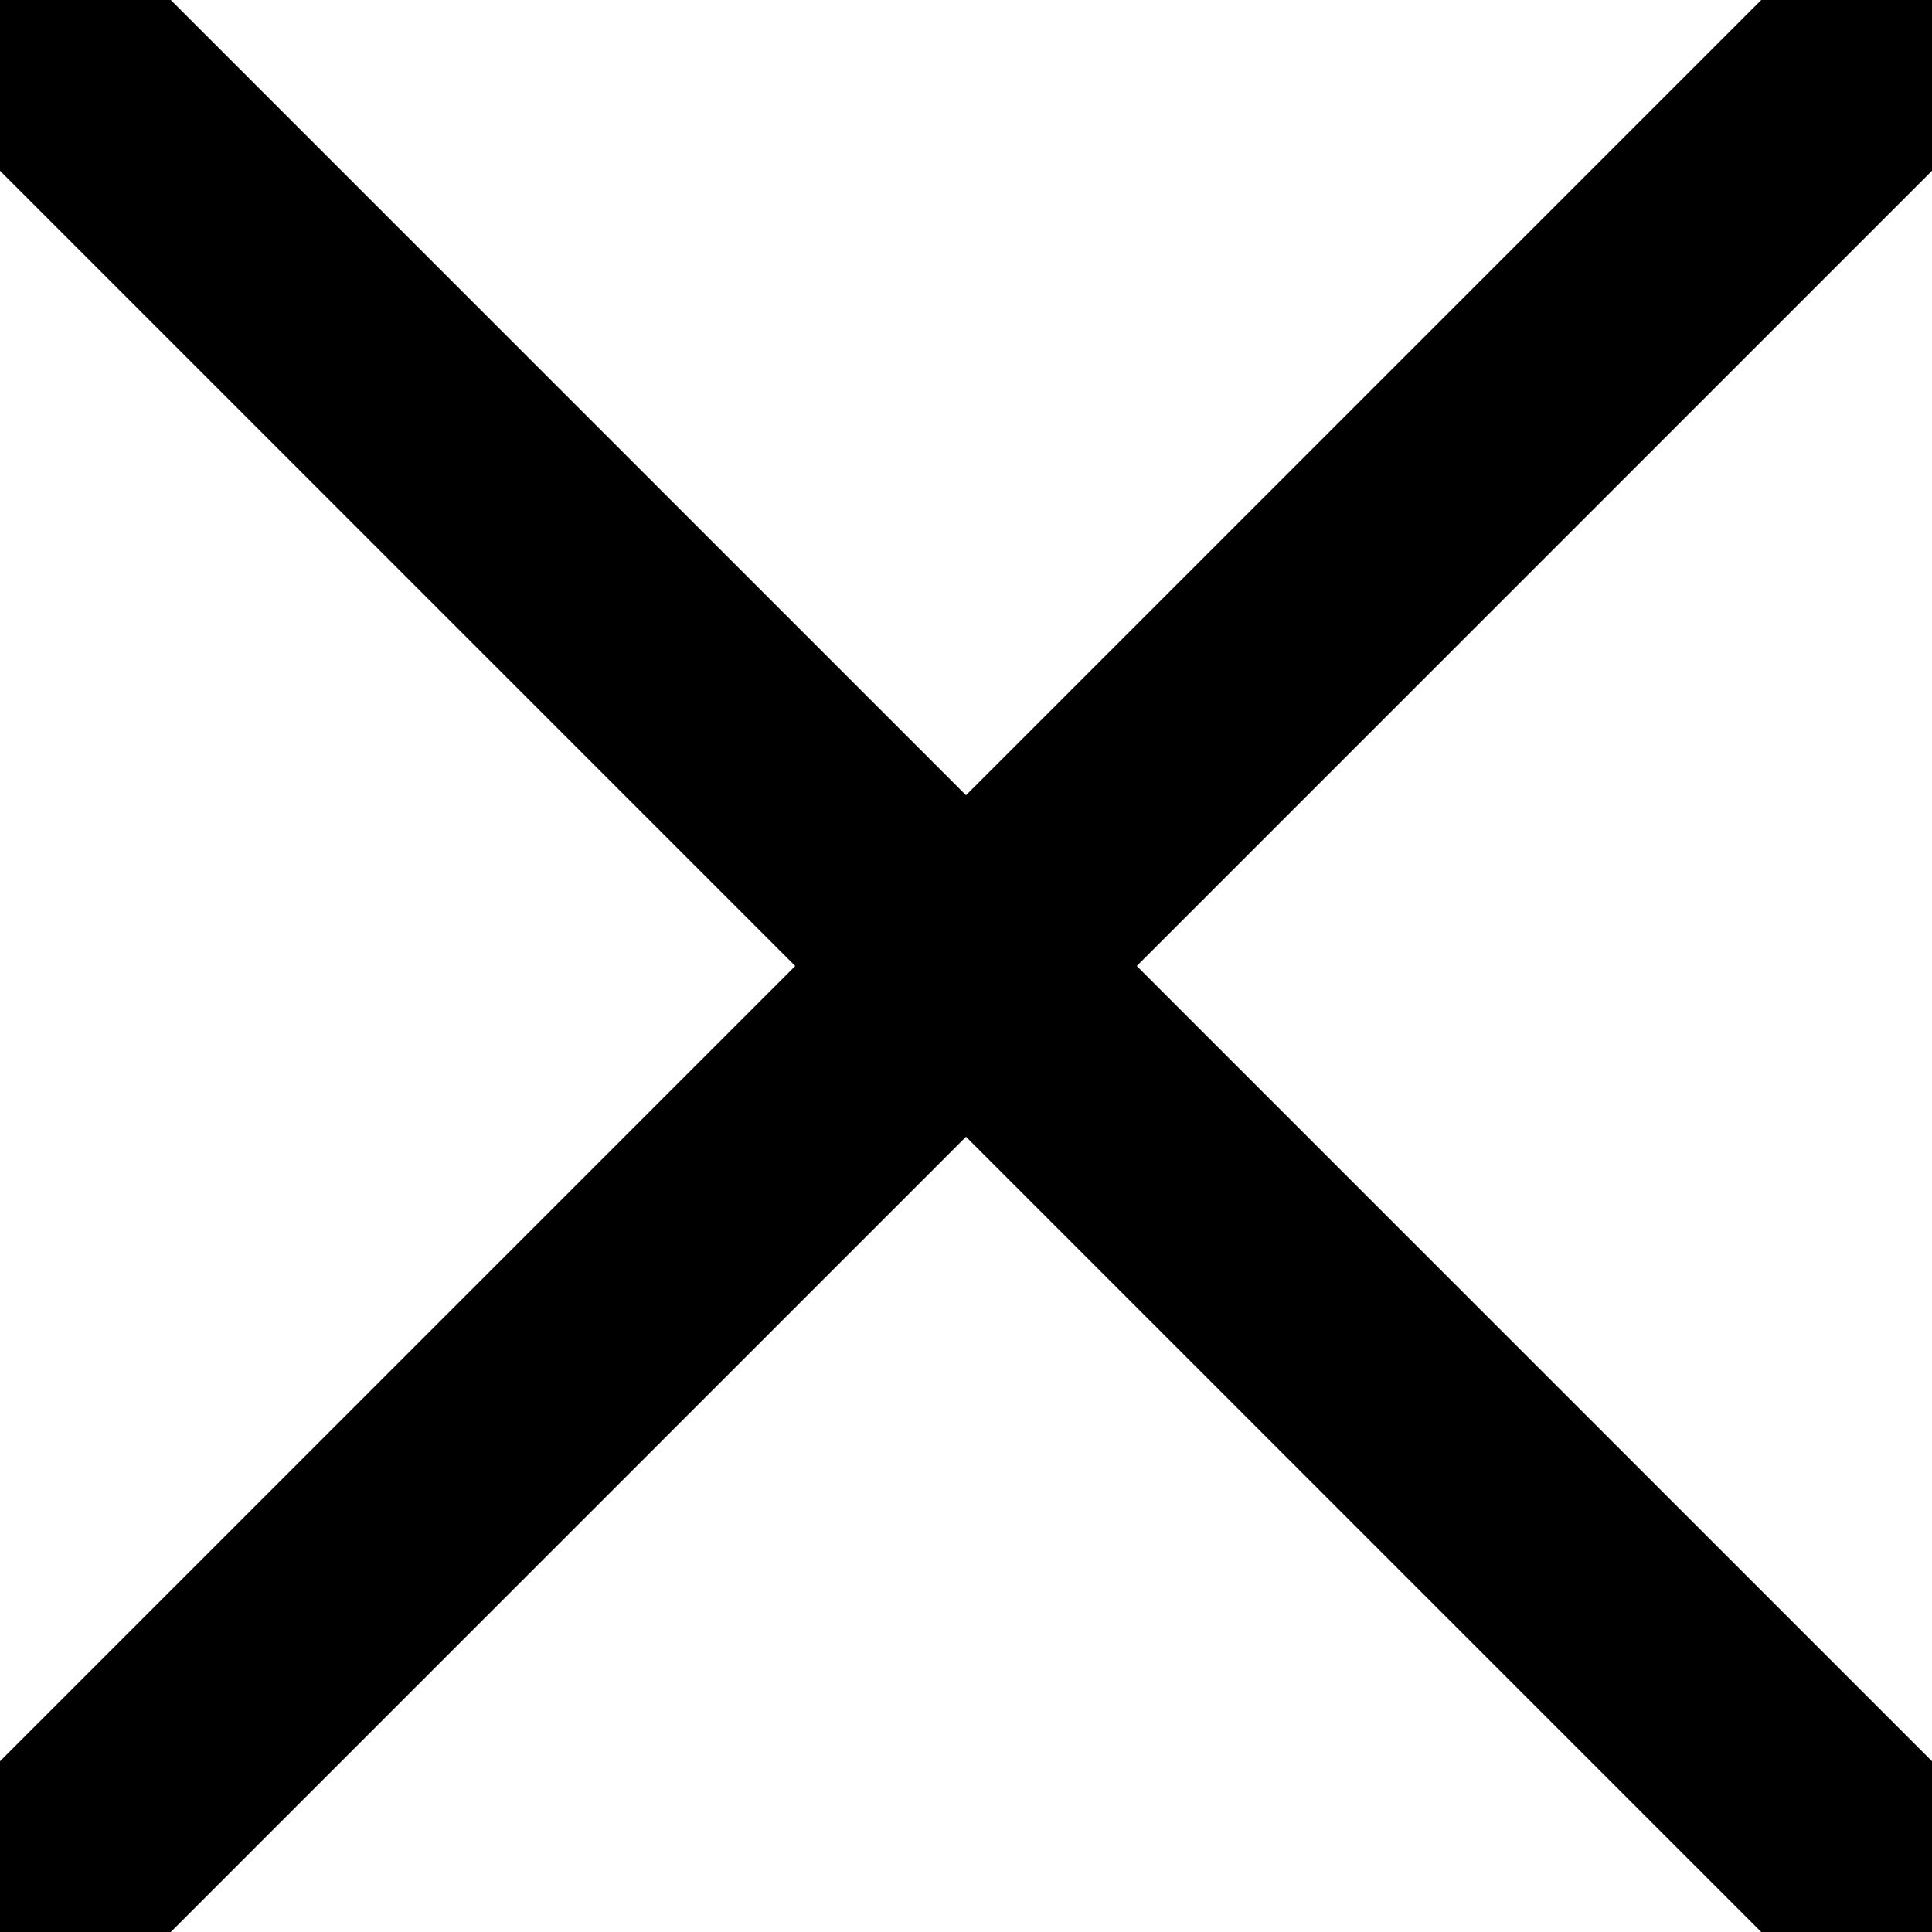
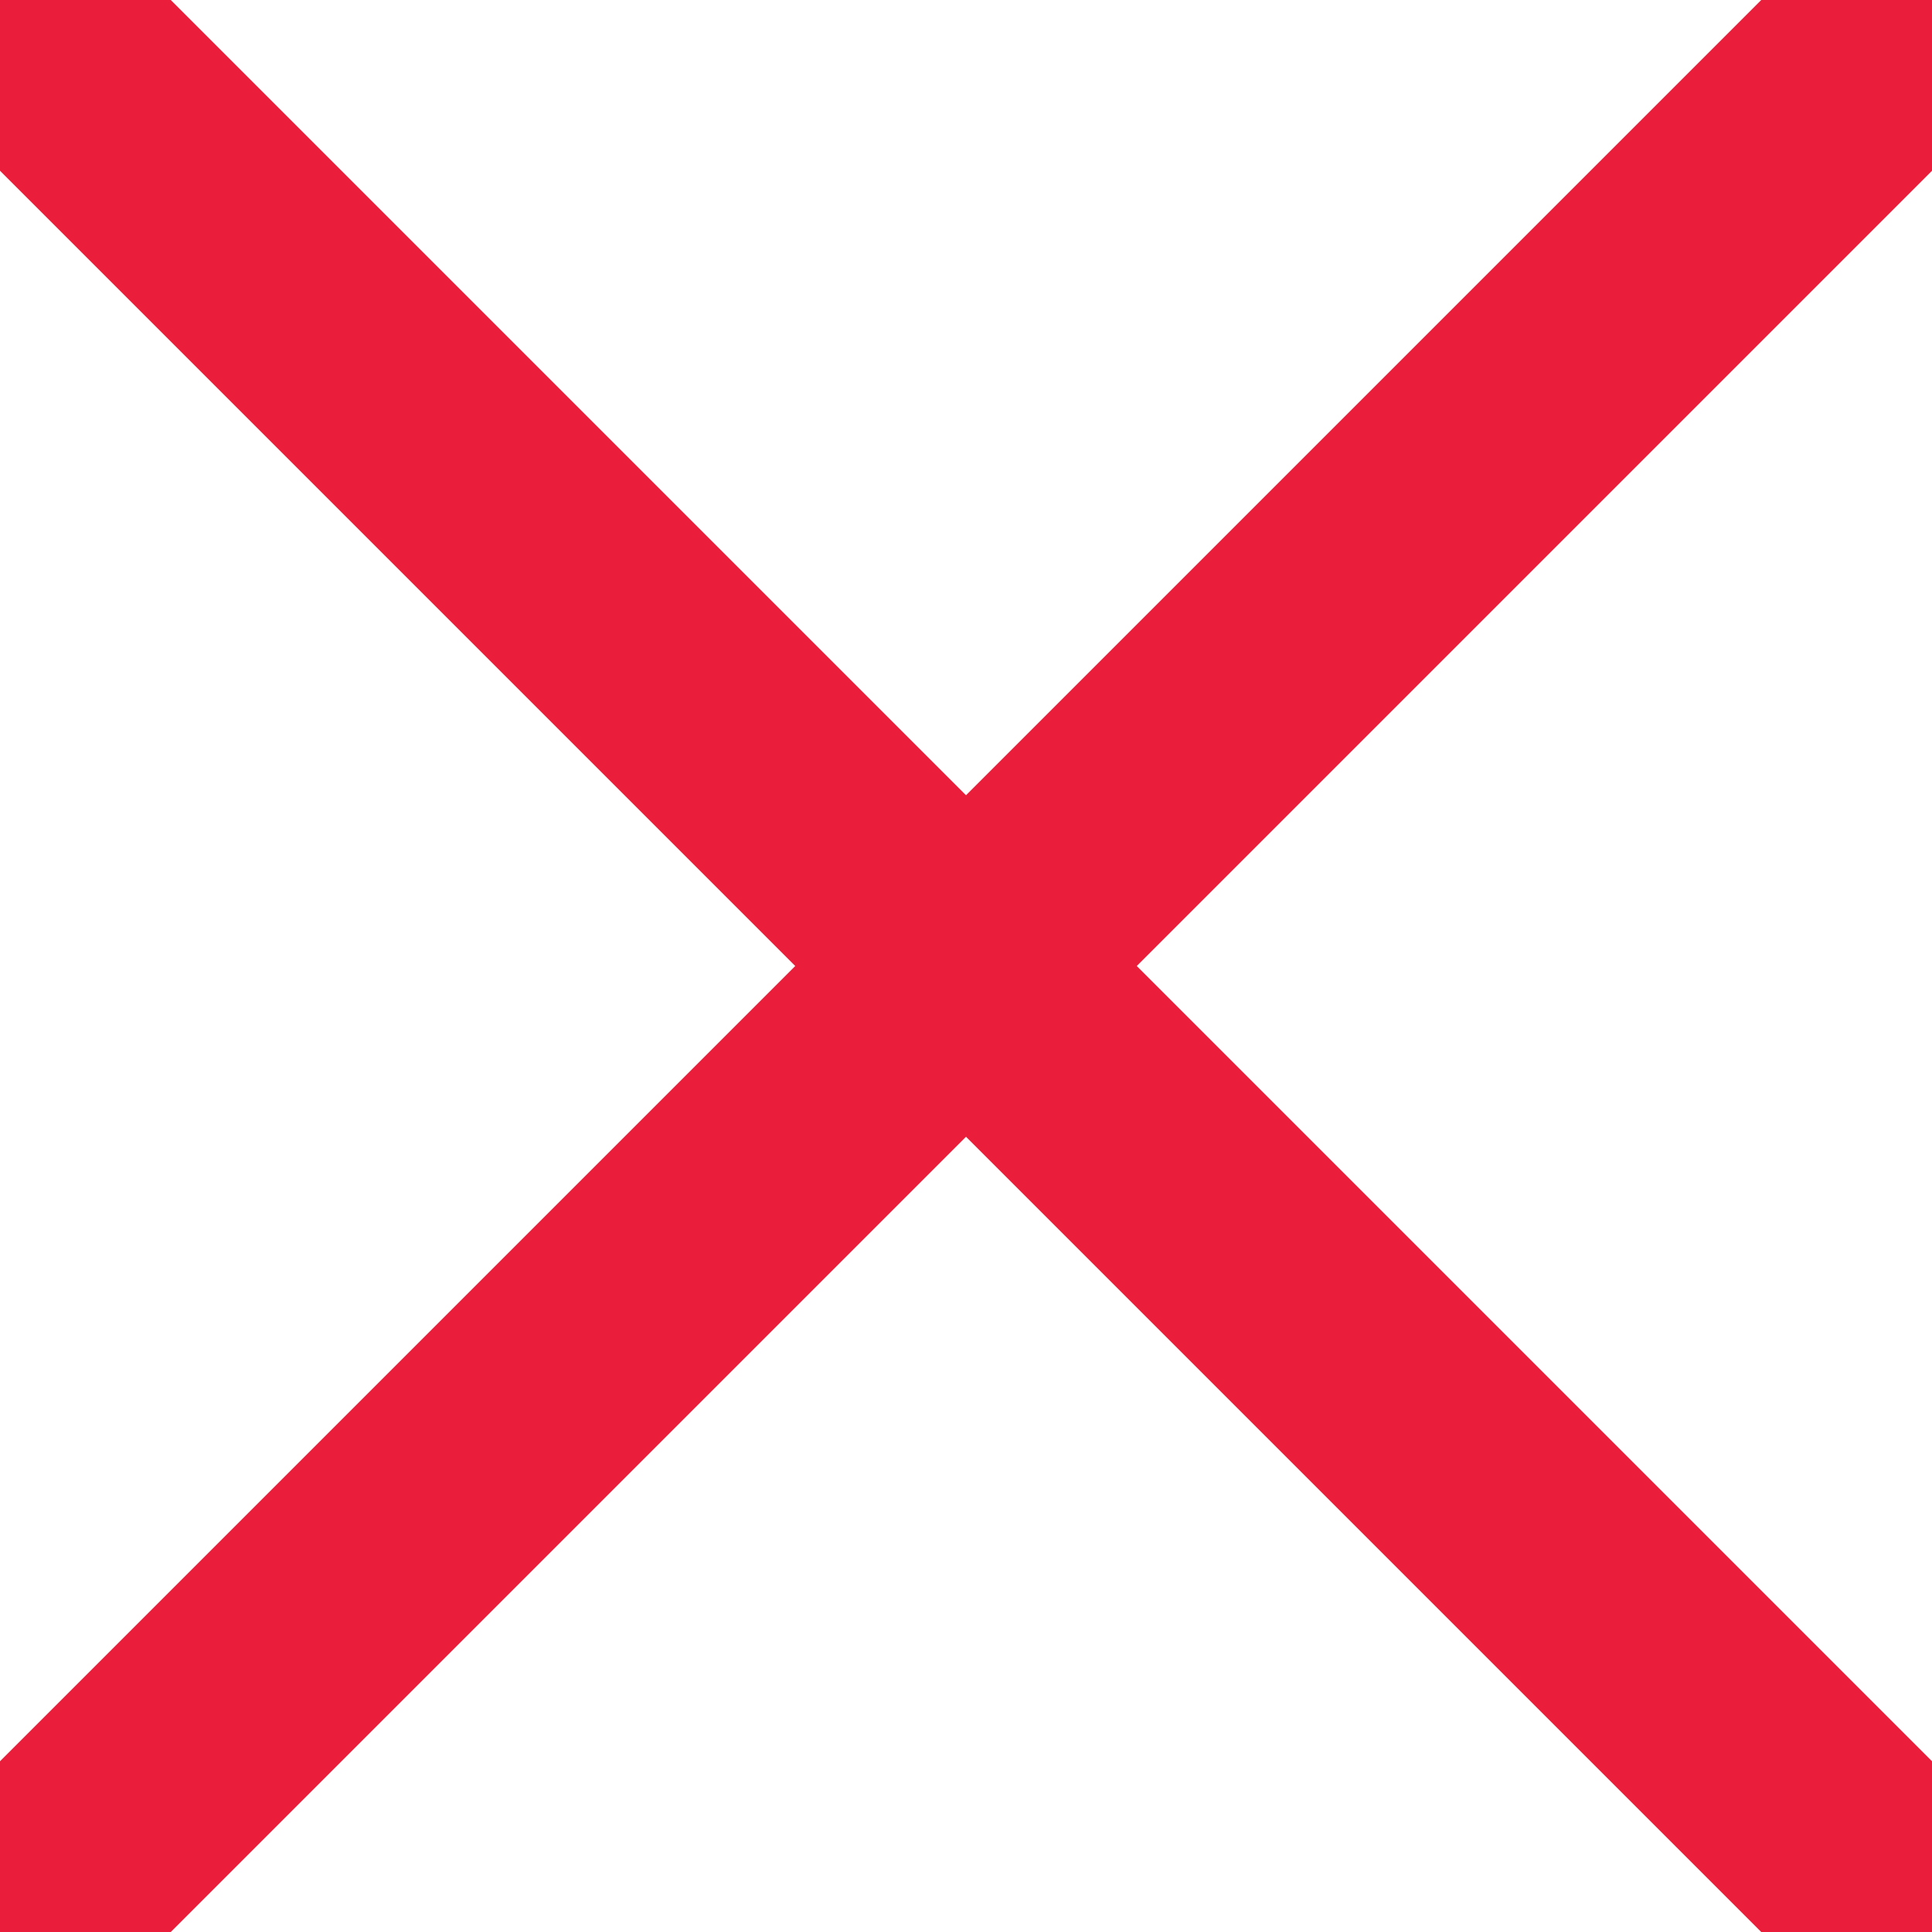
<svg xmlns="http://www.w3.org/2000/svg" width="16px" height="16px" viewBox="0 0 16 16" zoomAndPan="disable" preserveAspectRatio="none">
-   <style type="text/css"> line { stroke: #000000; stroke-width: 2; } </style>
+   <style type="text/css"> line { stroke: #ea1e3a; stroke-width: 2; } </style>
  <line x1="0" y1="0" x2="16" y2="16" />
  <line x1="16" y1="0" x2="0" y2="16" />
</svg>
